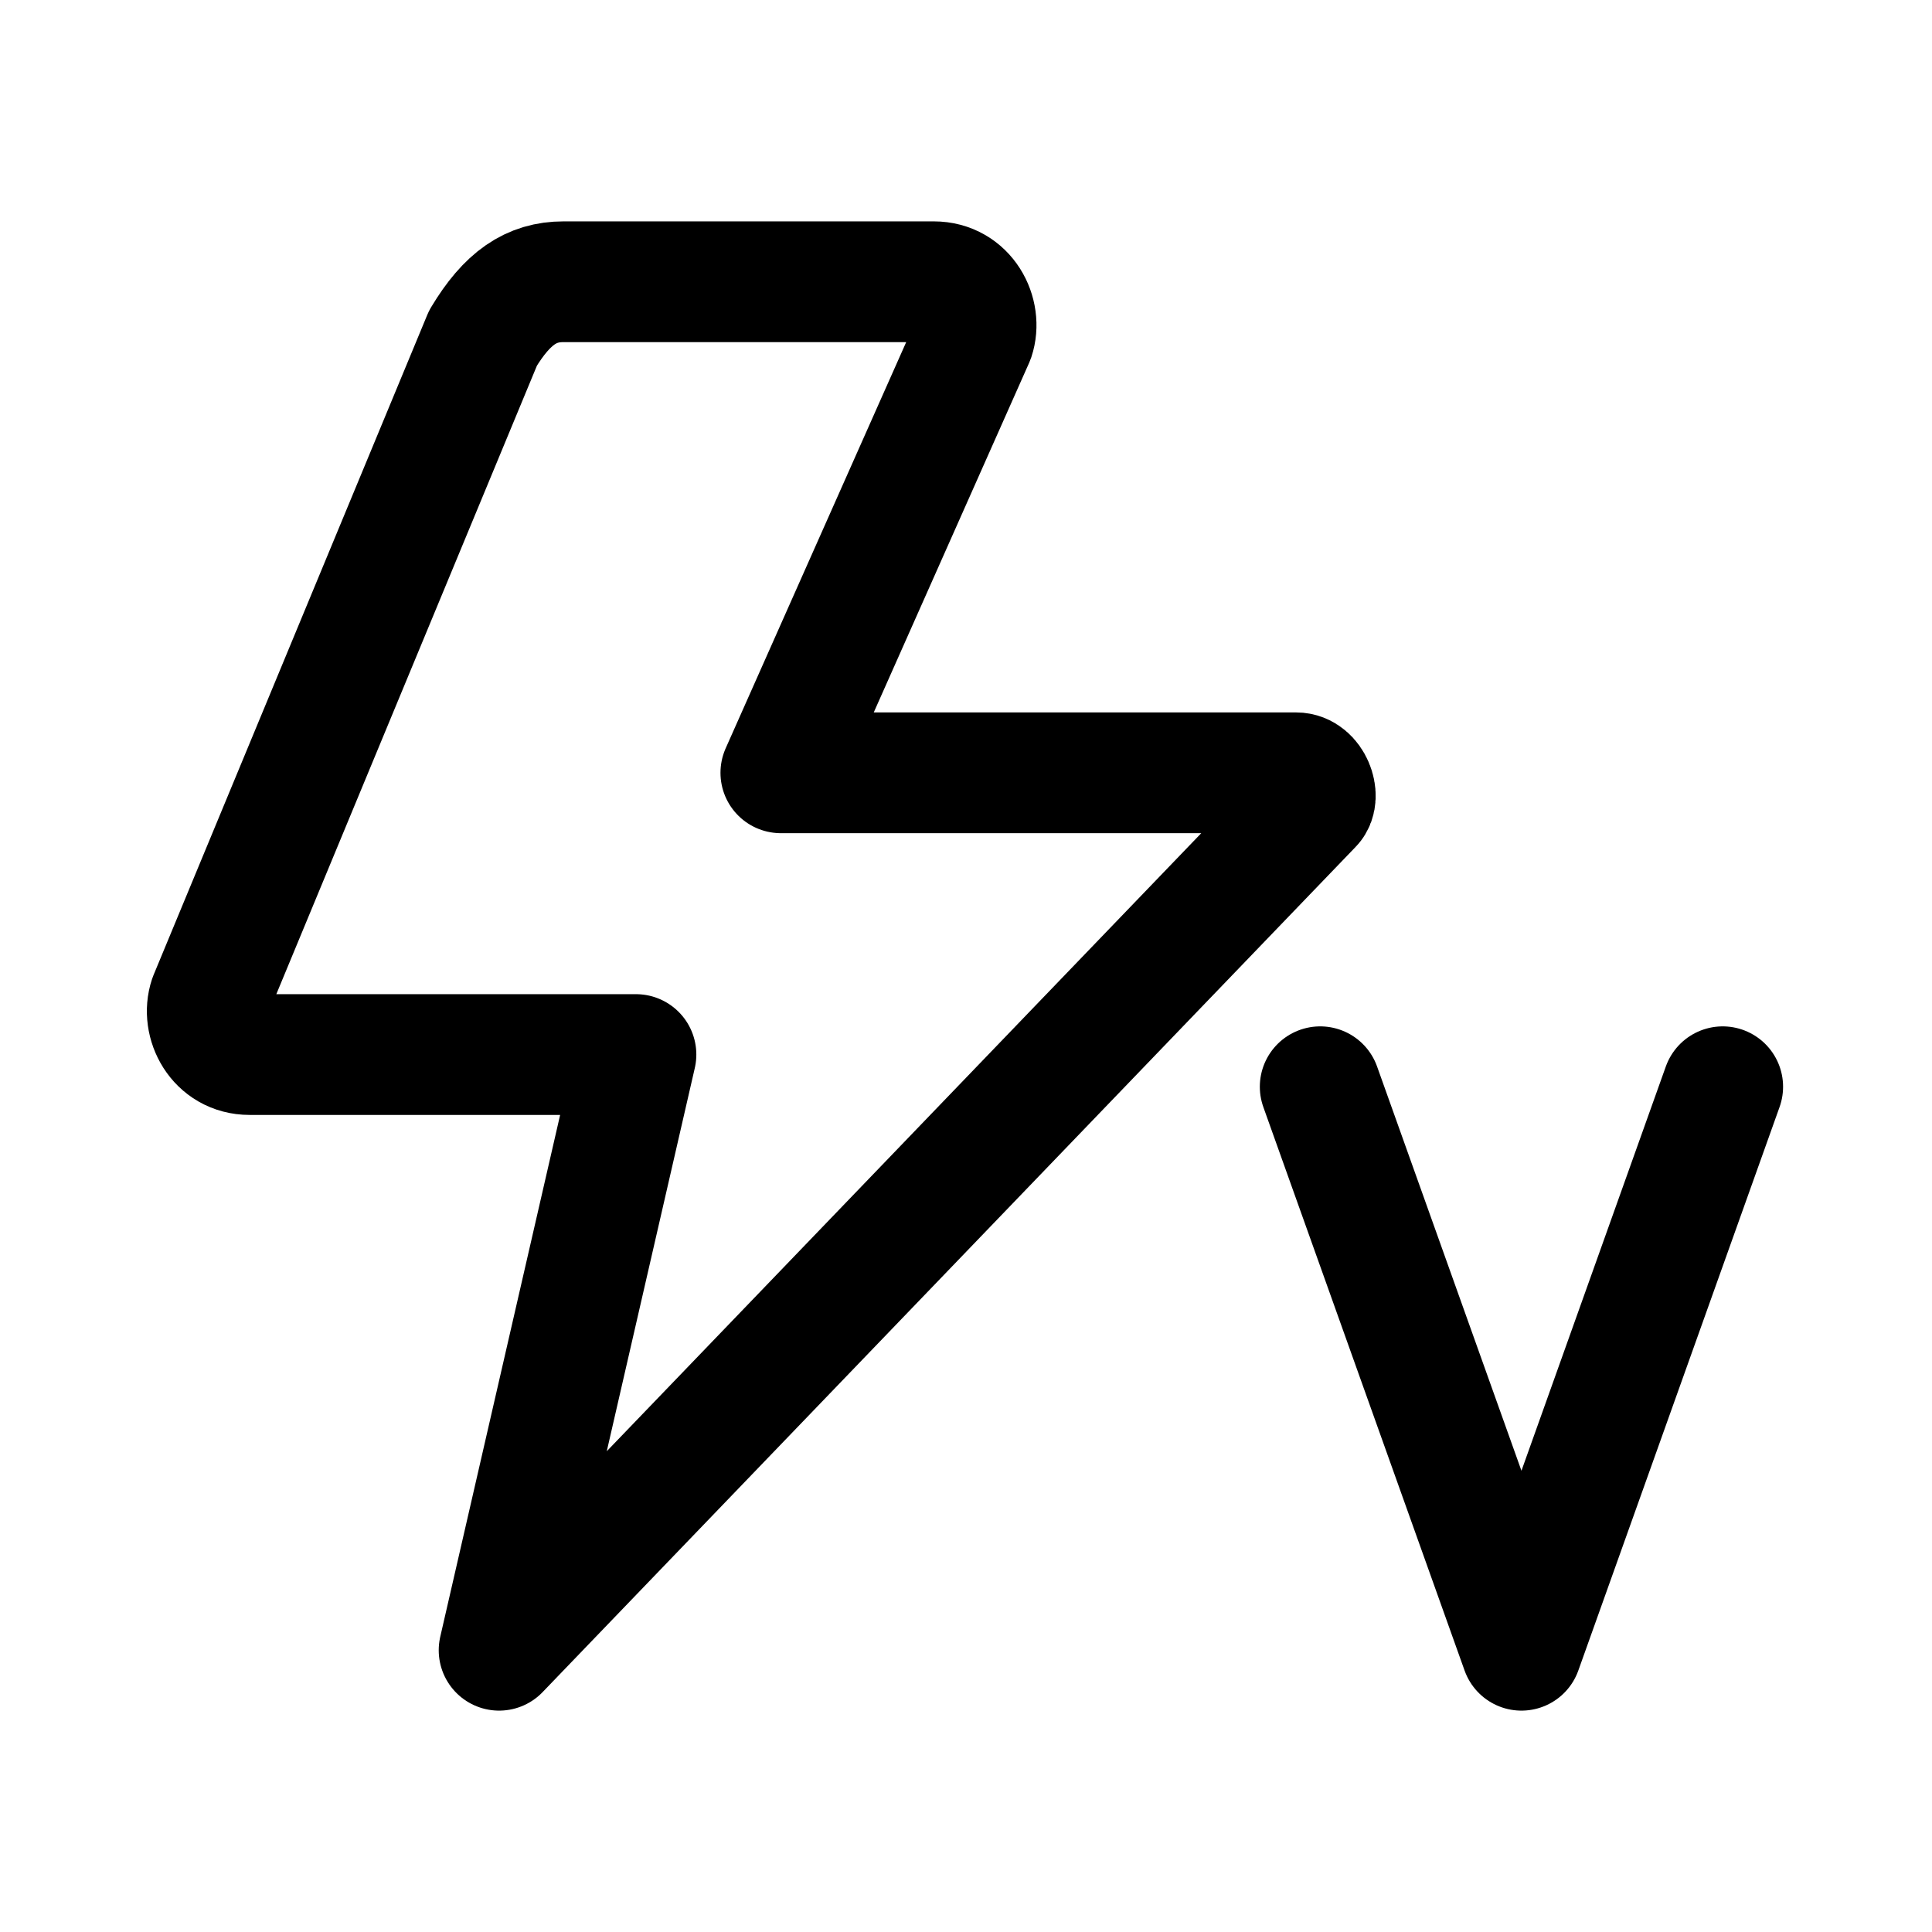
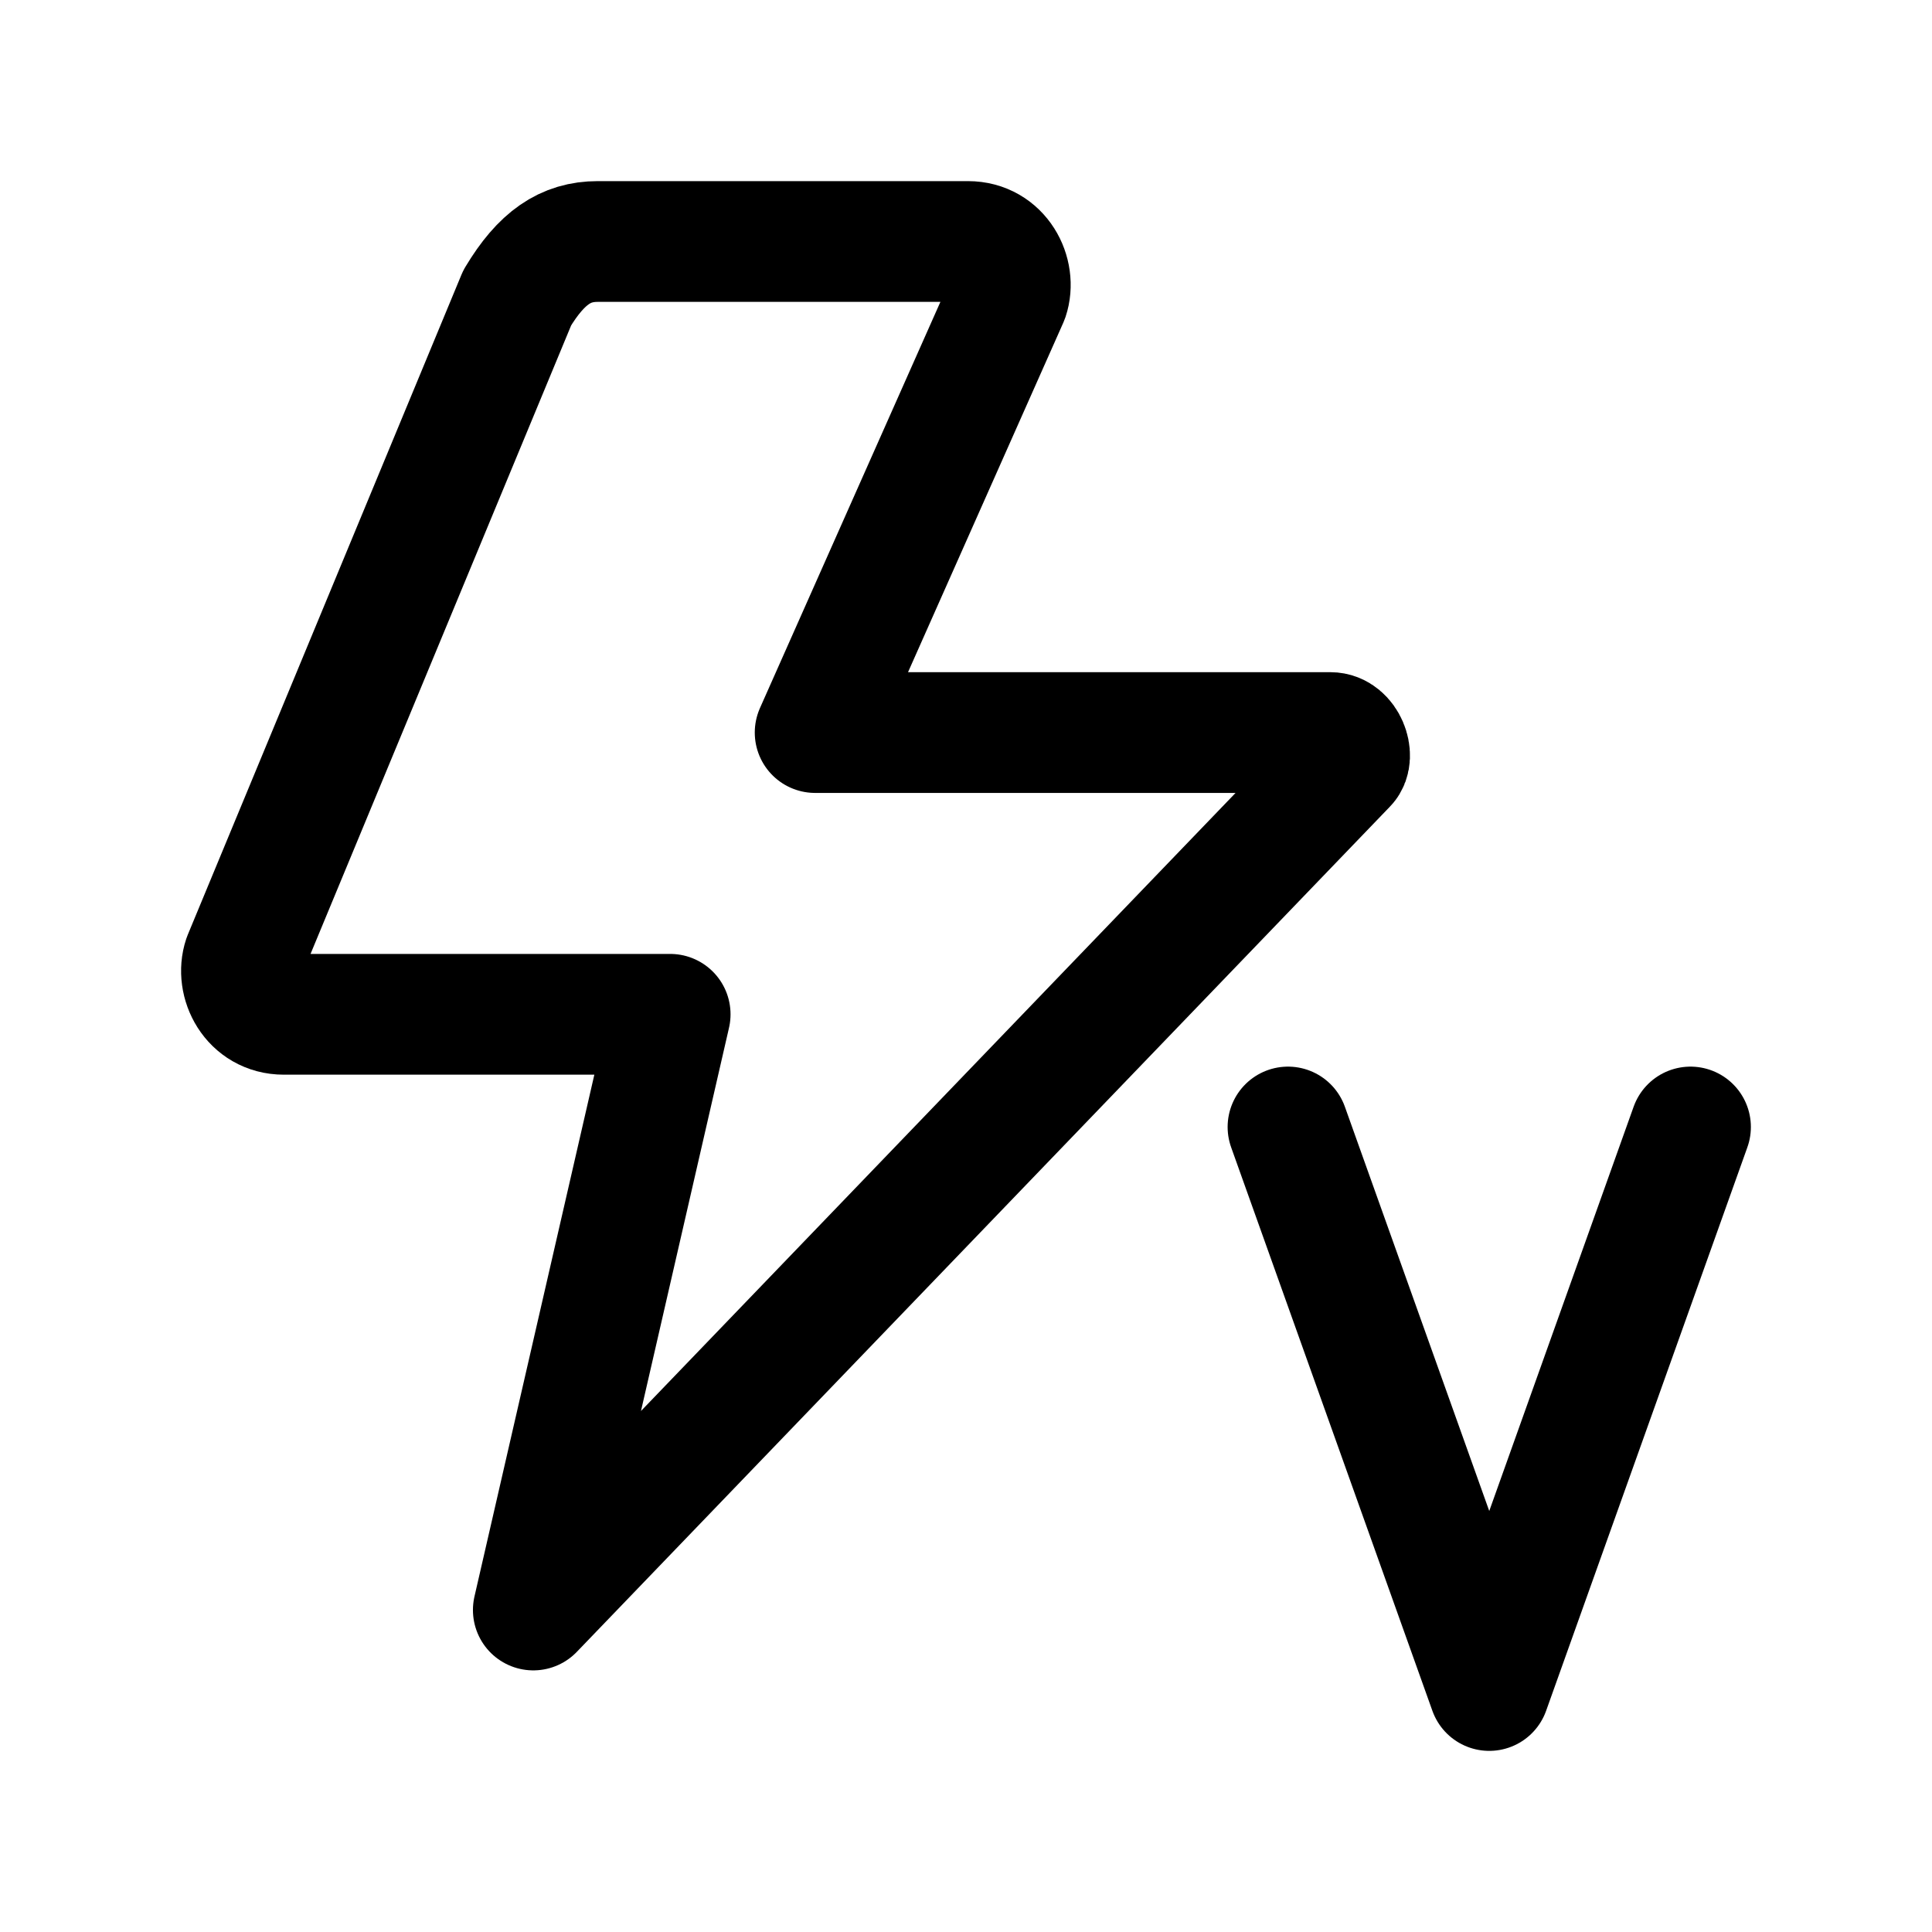
<svg xmlns="http://www.w3.org/2000/svg" version="1.1" x="0px" y="0px" viewBox="0 0 24 24" style="enable-background:new 0 0 24 24;" xml:space="preserve">
  <style type="text/css">
	.st0{fill:none;stroke:#000000;stroke-width:1.5;stroke-linecap:round;stroke-linejoin:round;stroke-miterlimit:10;}
</style>
+   <path class="st0" d="M10.126,9.1h6.4c0.2,0,0.3,0.3,0.2,0.4L6.625,20l1.7-7.4h-4.8c-0.4,0-0.6-0.4-0.5-0.7l3.4-8.2  c0.3-0.5,0.6-0.7,1-0.7h4.6c0.4,0,0.6,0.4,0.5,0.7L10.126,9.1z" />
  <g>
-     <path class="st0" d="M9.7,9.6h6.4c0.2,0,0.3,0.3,0.2,0.4L6.2,20.5l1.7-7.4H3.1c-0.4,0-0.6-0.4-0.5-0.7l3.4-8.2   C6.3,3.7,6.6,3.5,7,3.5h4.6c0.4,0,0.6,0.4,0.5,0.7L9.7,9.6z" />
-     <g>
-       <polyline class="st0" points="16.4,13.5 18.9,20.5 21.4,13.5   " />
-     </g>
+     <polyline class="st0" points="16,14 18.5,21 21,14  " />
  </g>
</svg>
